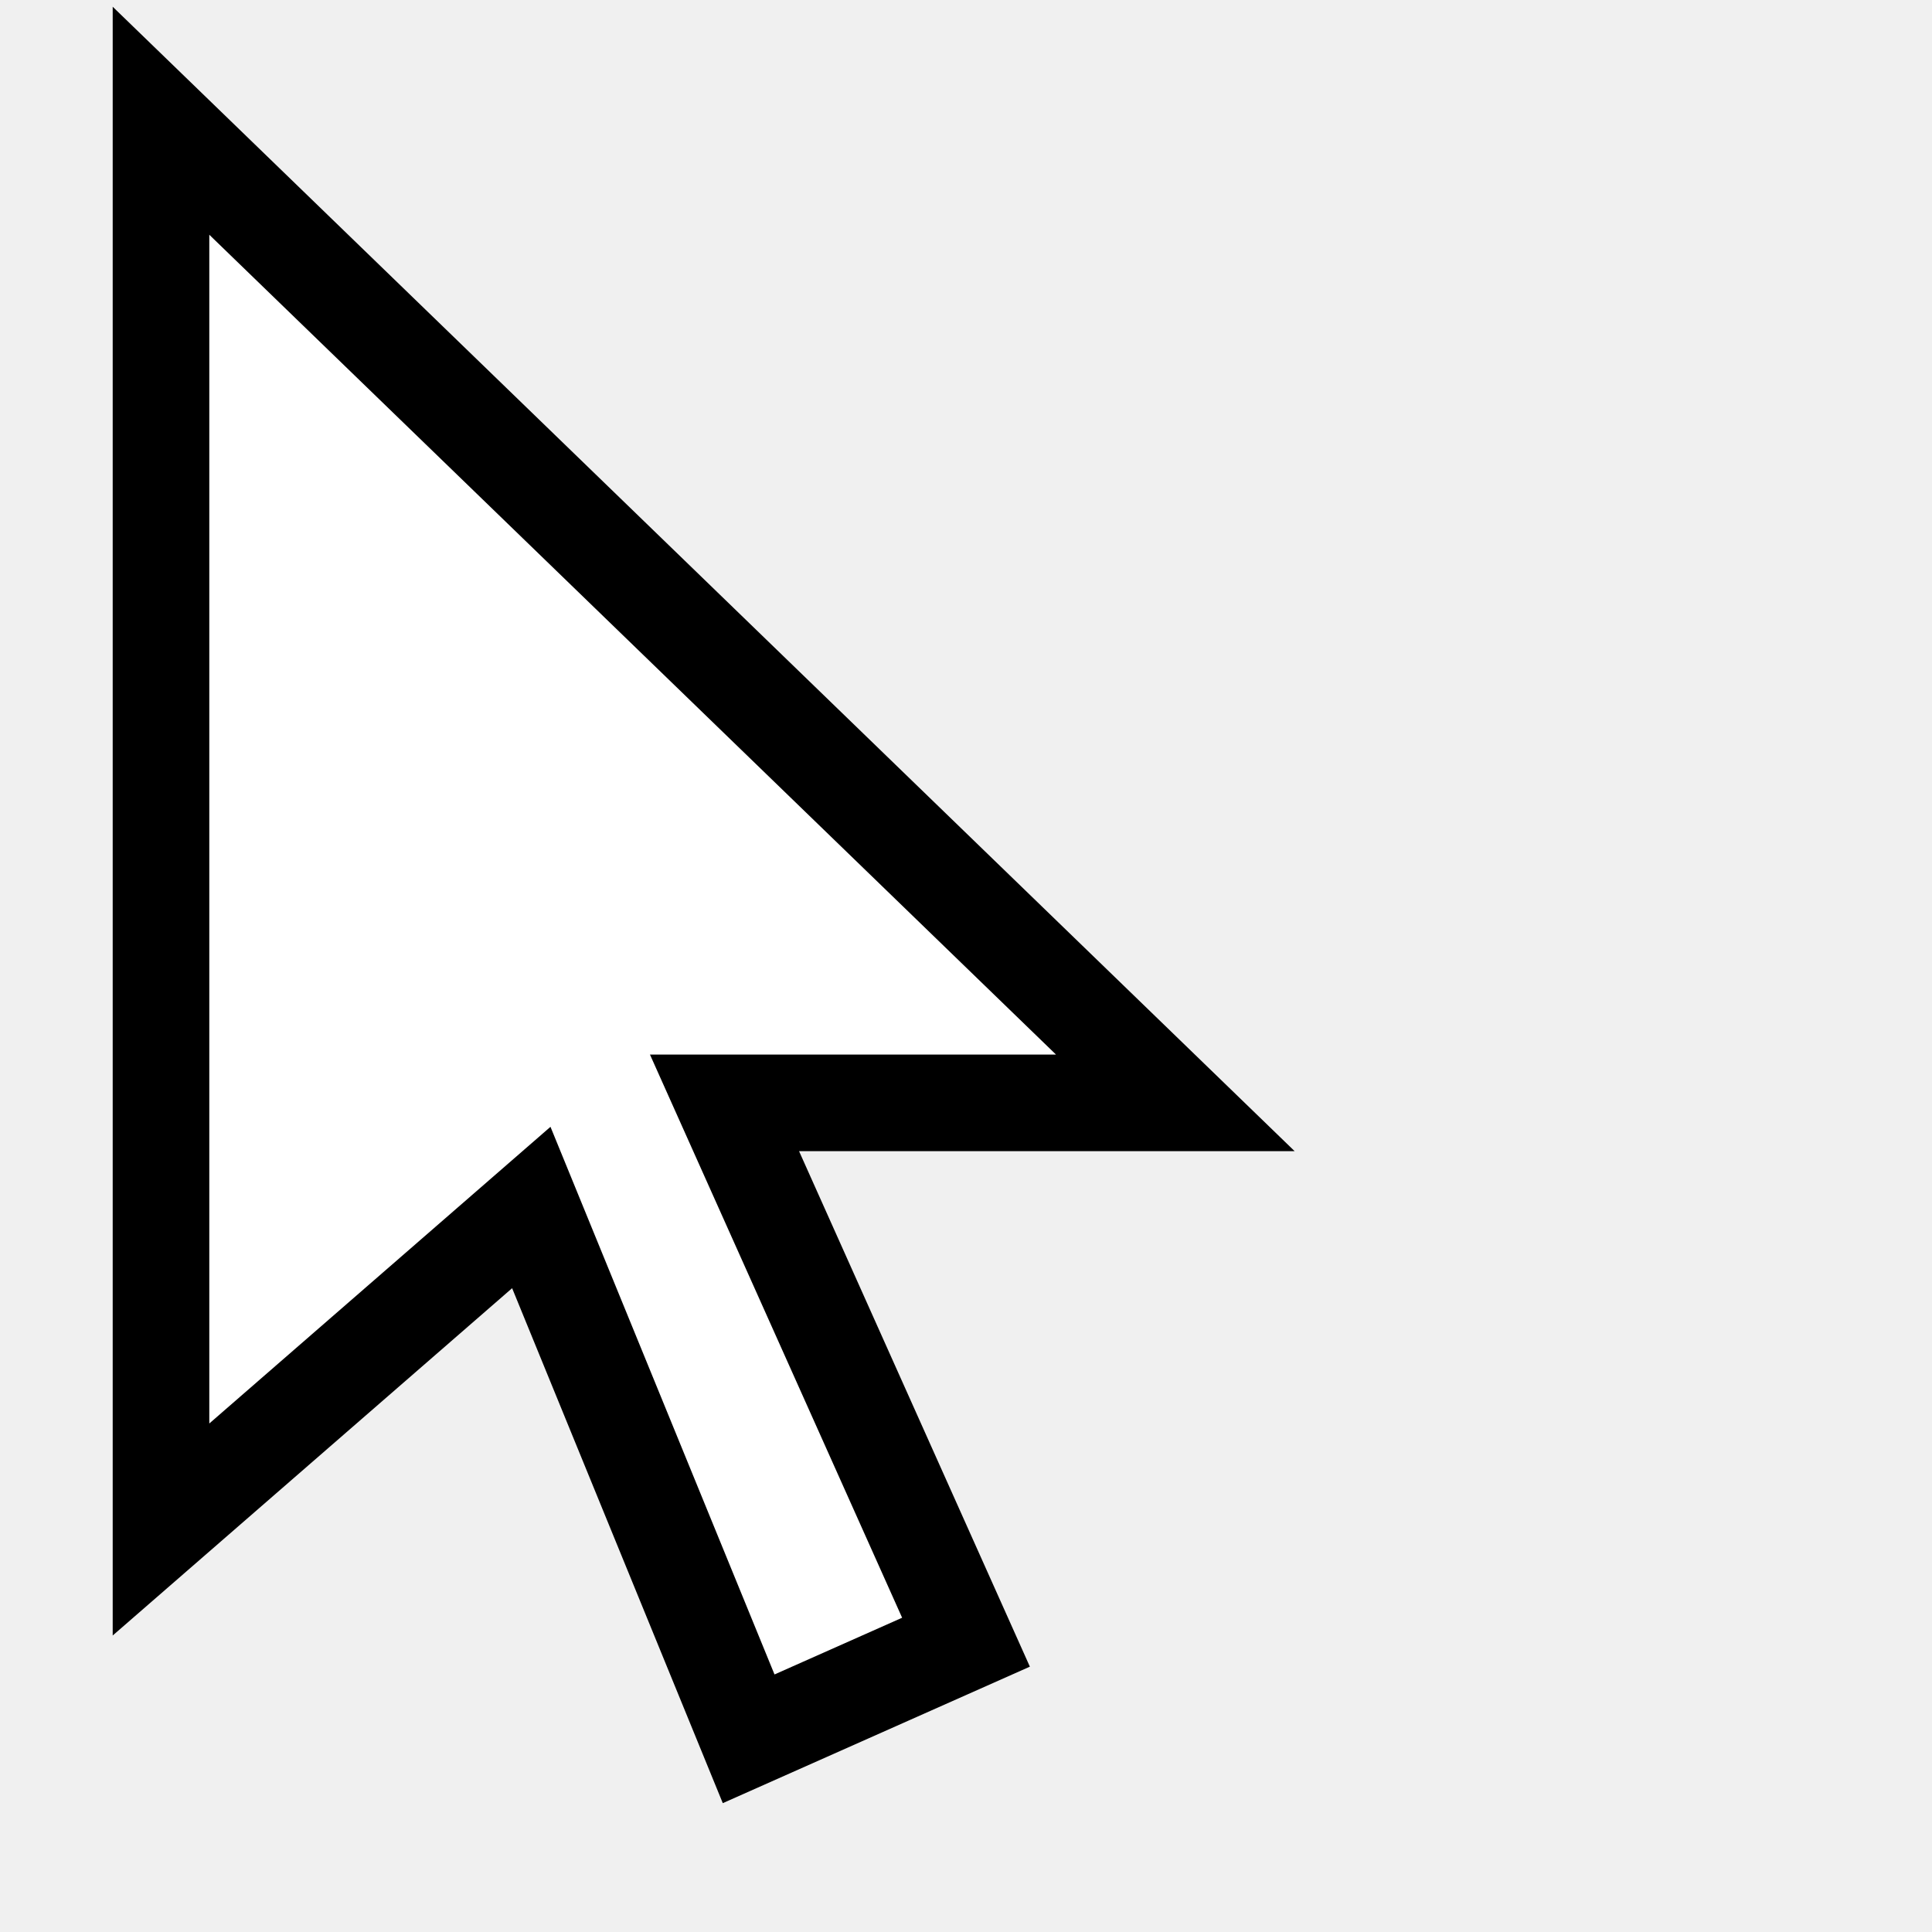
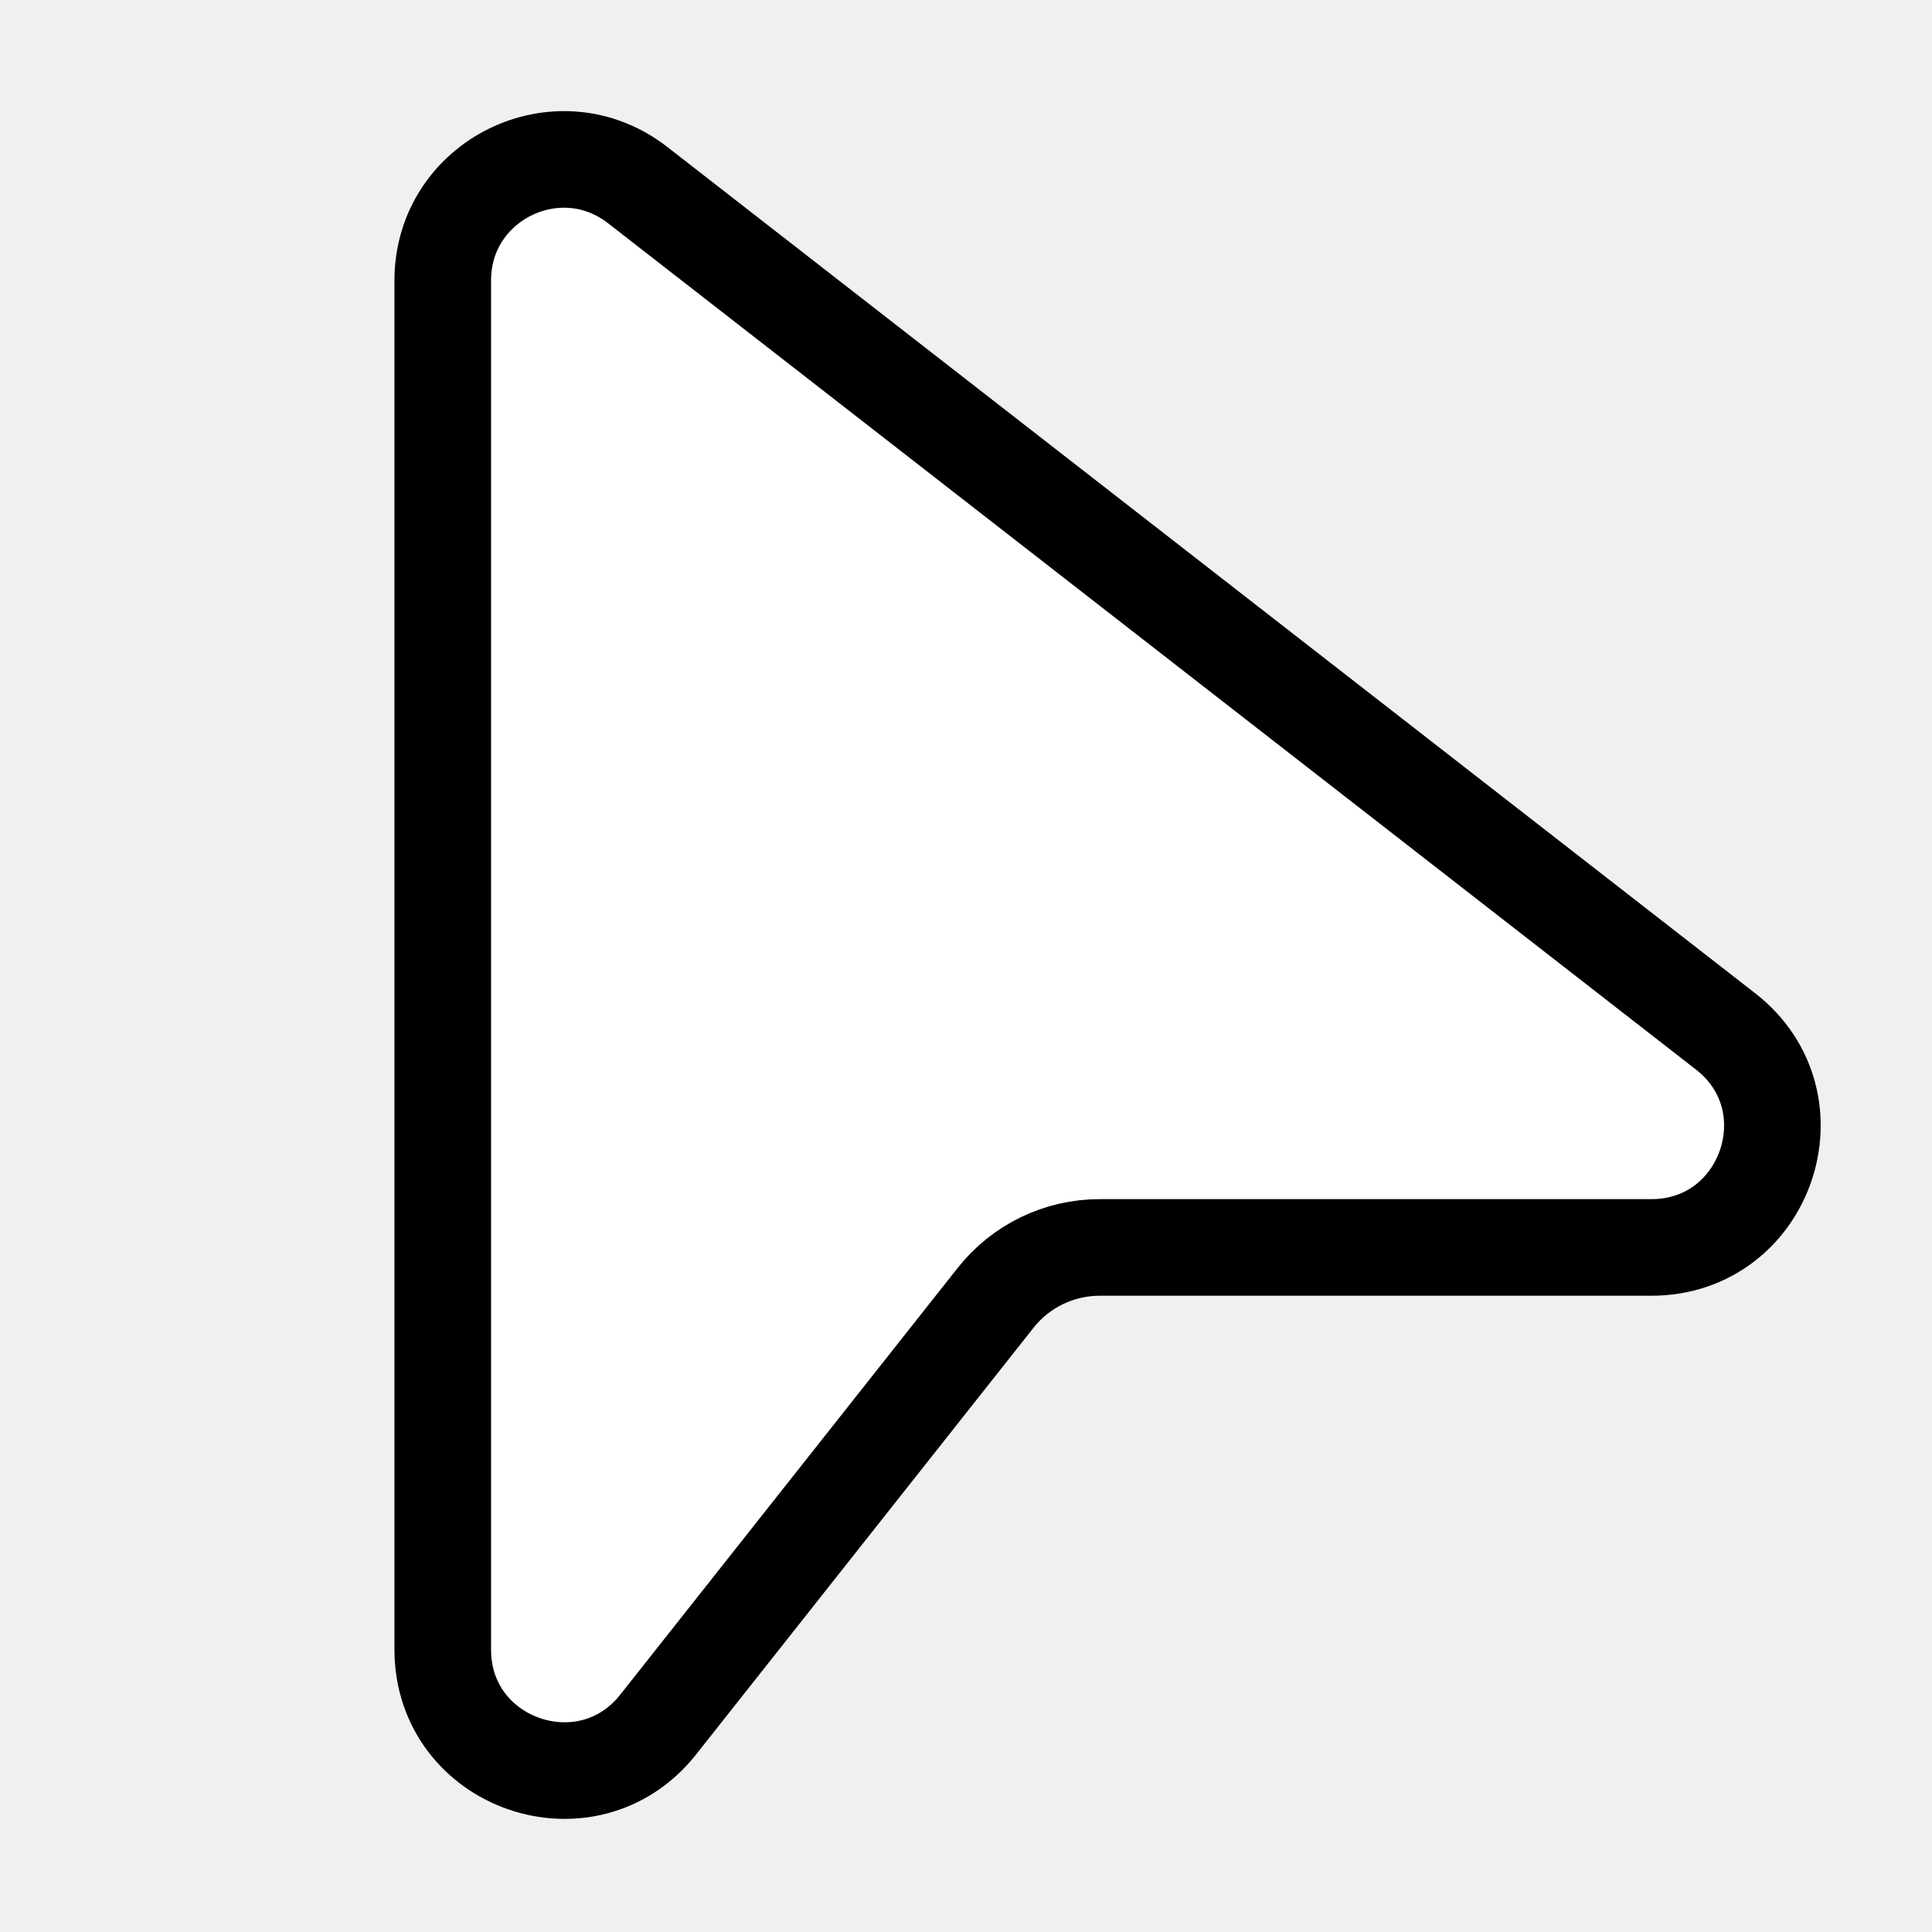
<svg xmlns="http://www.w3.org/2000/svg" width="24" height="24" viewBox="0 0 24 24" fill="none">
-   <path d="M2 1.5V19L6.6 15L9.3 21.6L12 20.4L9 13.7H14.6L2 1.5Z" fill="#fff" stroke="#000" stroke-width="1.2" stroke-miterlimit="10" />
+   <path d="M7.921 2.299C6.936 1.533 5.5 2.235 5.5 3.483V20.492C5.5 21.914 7.295 22.538 8.177 21.422L12.368 16.122C12.681 15.726 13.157 15.496 13.662 15.496H20.514C21.942 15.496 22.563 13.688 21.435 12.812L7.921 2.299Z" fill="#fff" stroke="#000" stroke-width="1.2" stroke-miterlimit="10" />
</svg>
